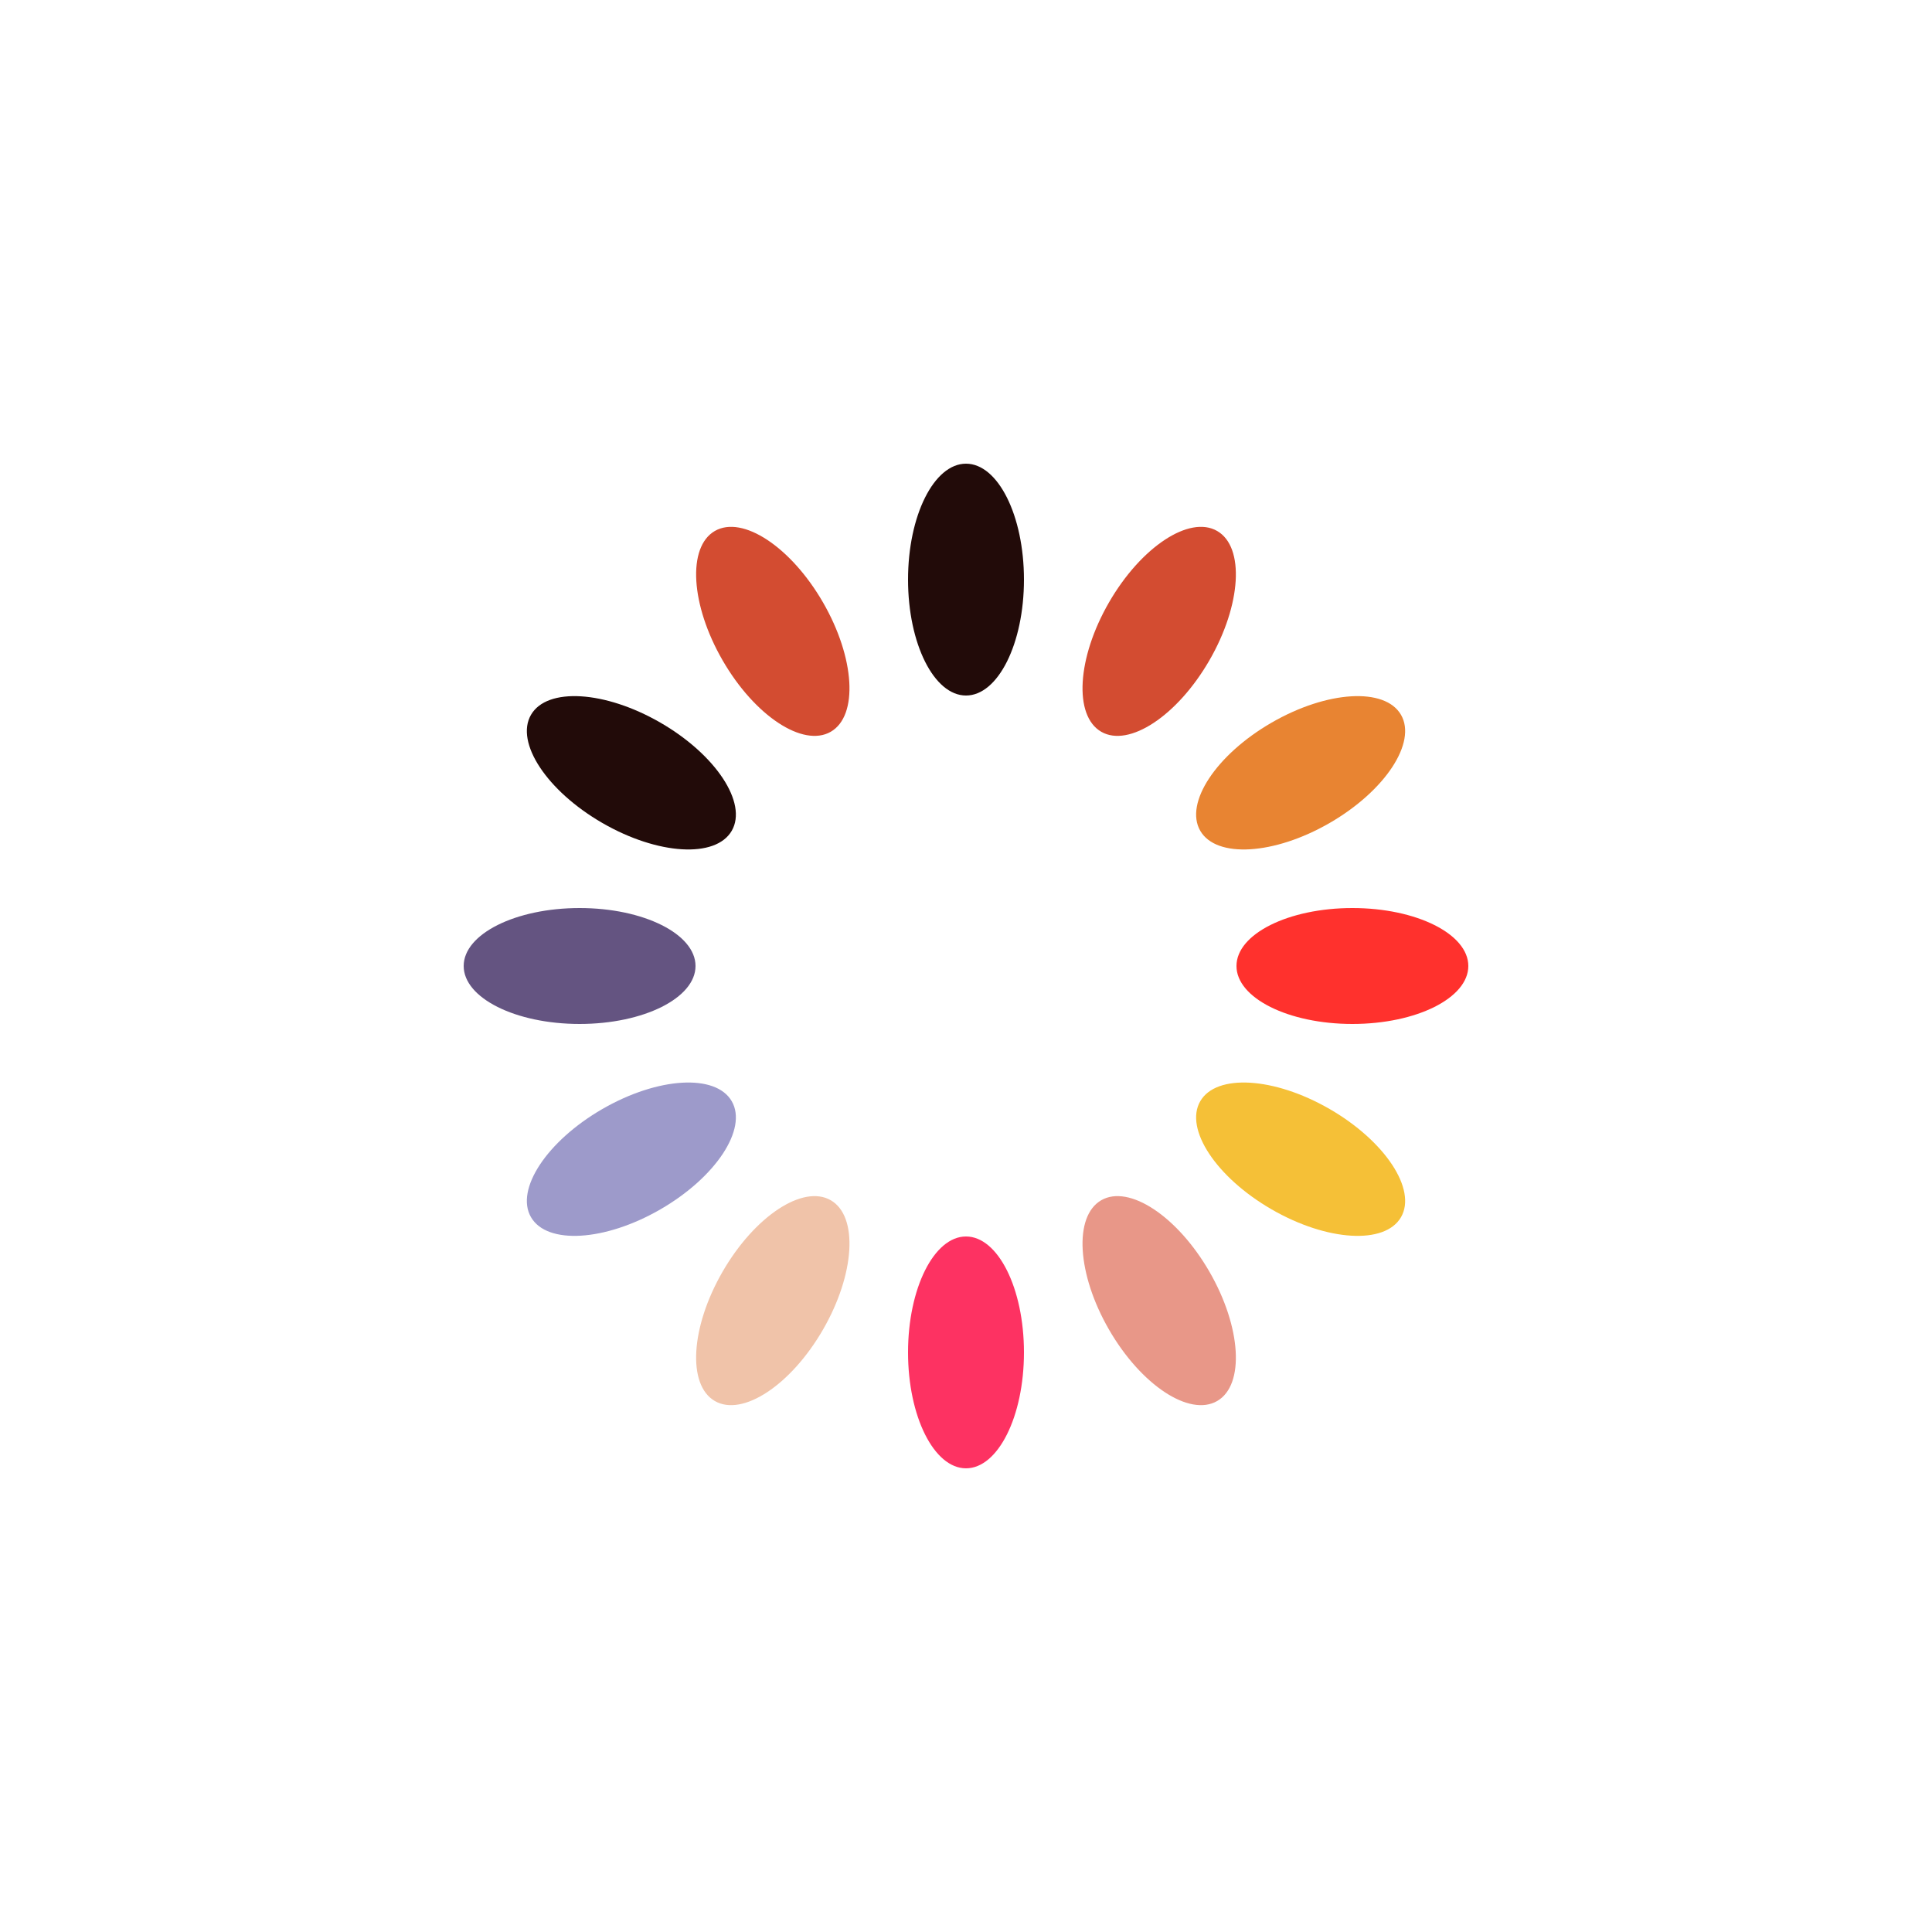
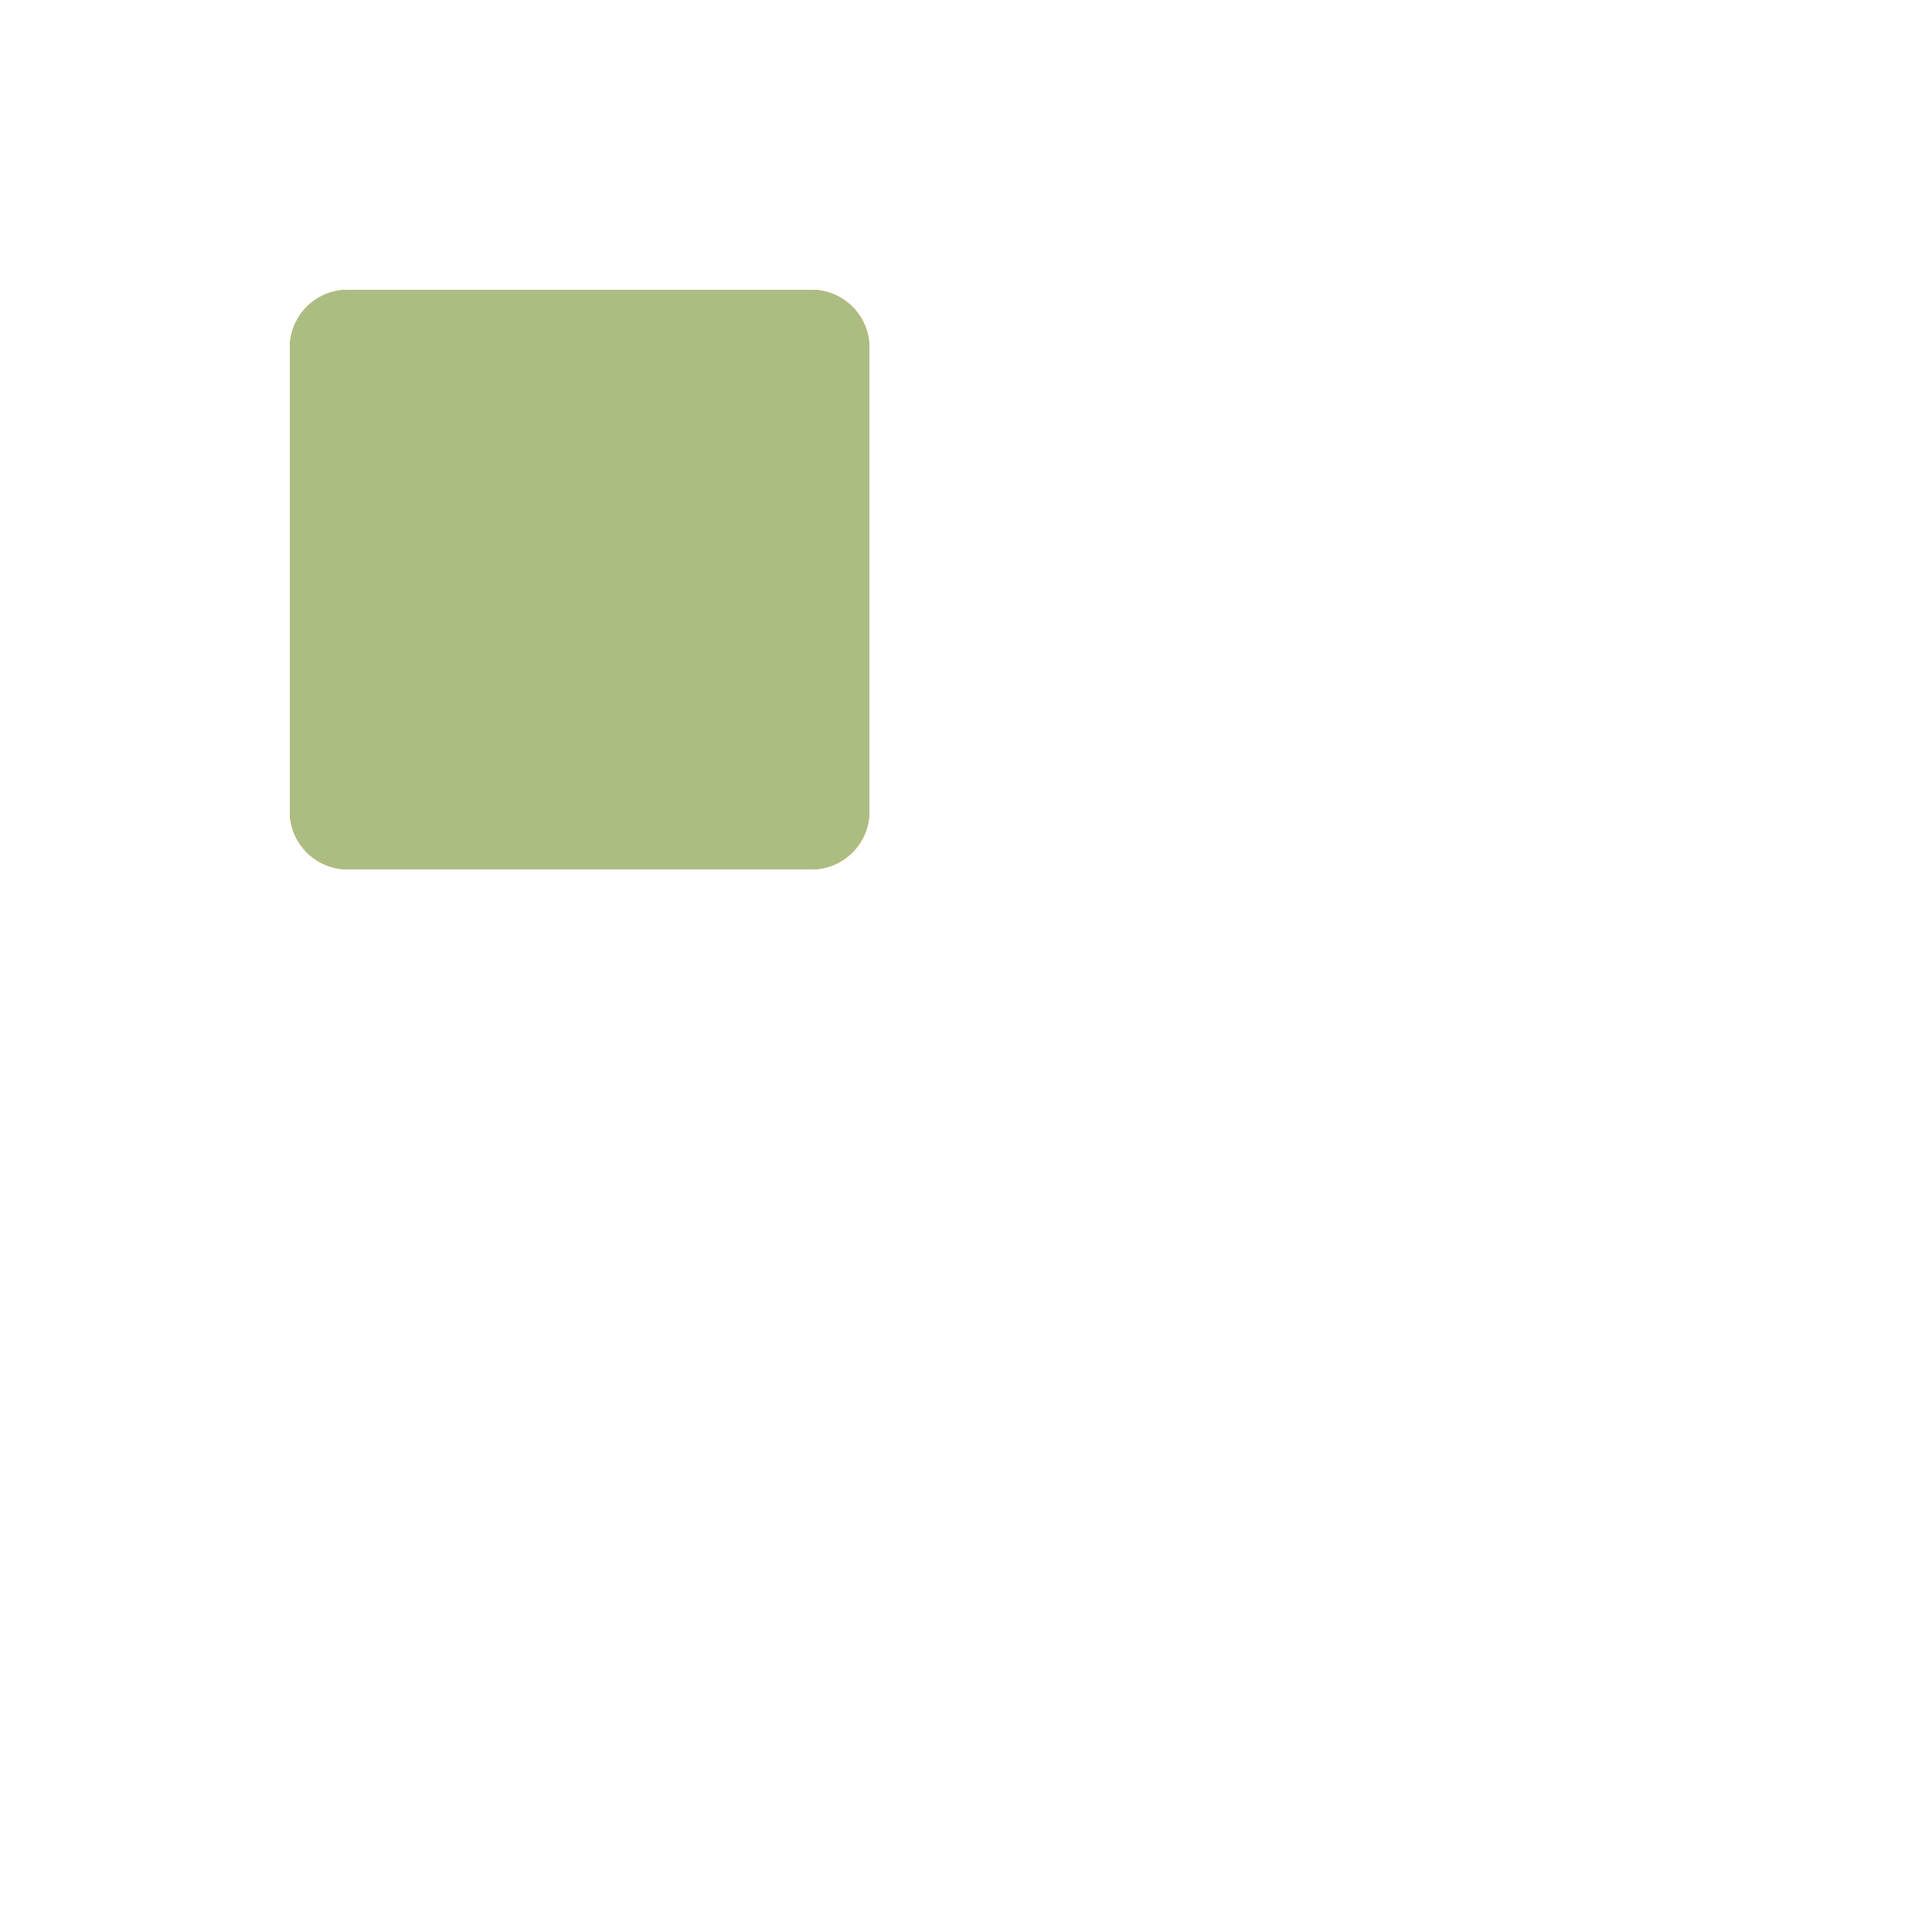
- <svg xmlns="http://www.w3.org/2000/svg" style="margin: auto; background: rgba(255, 255, 255, 0); display: block; shape-rendering: auto;" width="200px" height="200px" viewBox="0 0 100 100" preserveAspectRatio="xMidYMid">
-   <g transform="rotate(0 50 50)">
-     <rect x="47" y="24" rx="3" ry="6" width="6" height="12" fill="#220b09">
-       <animate attributeName="opacity" values="1;0" keyTimes="0;1" dur="1s" begin="-0.917s" repeatCount="indefinite" />
-     </rect>
-   </g>
-   <g transform="rotate(30 50 50)">
-     <rect x="47" y="24" rx="3" ry="6" width="6" height="12" fill="#d34c31">
-       <animate attributeName="opacity" values="1;0" keyTimes="0;1" dur="1s" begin="-0.833s" repeatCount="indefinite" />
-     </rect>
-   </g>
-   <g transform="rotate(60 50 50)">
-     <rect x="47" y="24" rx="3" ry="6" width="6" height="12" fill="#e88432">
-       <animate attributeName="opacity" values="1;0" keyTimes="0;1" dur="1s" begin="-0.75s" repeatCount="indefinite" />
-     </rect>
-   </g>
-   <g transform="rotate(90 50 50)">
-     <rect x="47" y="24" rx="3" ry="6" width="6" height="12" fill="#ff312d">
-       <animate attributeName="opacity" values="1;0" keyTimes="0;1" dur="1s" begin="-0.667s" repeatCount="indefinite" />
-     </rect>
-   </g>
-   <g transform="rotate(120 50 50)">
-     <rect x="47" y="24" rx="3" ry="6" width="6" height="12" fill="#f5c037">
-       <animate attributeName="opacity" values="1;0" keyTimes="0;1" dur="1s" begin="-0.583s" repeatCount="indefinite" />
-     </rect>
-   </g>
-   <g transform="rotate(150 50 50)">
-     <rect x="47" y="24" rx="3" ry="6" width="6" height="12" fill="#e89788">
-       <animate attributeName="opacity" values="1;0" keyTimes="0;1" dur="1s" begin="-0.5s" repeatCount="indefinite" />
-     </rect>
-   </g>
-   <g transform="rotate(180 50 50)">
-     <rect x="47" y="24" rx="3" ry="6" width="6" height="12" fill="#fd3262">
-       <animate attributeName="opacity" values="1;0" keyTimes="0;1" dur="1s" begin="-0.417s" repeatCount="indefinite" />
-     </rect>
-   </g>
-   <g transform="rotate(210 50 50)">
-     <rect x="47" y="24" rx="3" ry="6" width="6" height="12" fill="#f0c3a9">
-       <animate attributeName="opacity" values="1;0" keyTimes="0;1" dur="1s" begin="-0.333s" repeatCount="indefinite" />
-     </rect>
-   </g>
-   <g transform="rotate(240 50 50)">
-     <rect x="47" y="24" rx="3" ry="6" width="6" height="12" fill="#9d9aca">
-       <animate attributeName="opacity" values="1;0" keyTimes="0;1" dur="1s" begin="-0.25s" repeatCount="indefinite" />
-     </rect>
-   </g>
-   <g transform="rotate(270 50 50)">
-     <rect x="47" y="24" rx="3" ry="6" width="6" height="12" fill="#645481">
-       <animate attributeName="opacity" values="1;0" keyTimes="0;1" dur="1s" begin="-0.167s" repeatCount="indefinite" />
-     </rect>
-   </g>
-   <g transform="rotate(300 50 50)">
-     <rect x="47" y="24" rx="3" ry="6" width="6" height="12" fill="#220b09">
-       <animate attributeName="opacity" values="1;0" keyTimes="0;1" dur="1s" begin="-0.083s" repeatCount="indefinite" />
-     </rect>
-   </g>
-   <g transform="rotate(330 50 50)">
-     <rect x="47" y="24" rx="3" ry="6" width="6" height="12" fill="#d34c31">
-       <animate attributeName="opacity" values="1;0" keyTimes="0;1" dur="1s" begin="0s" repeatCount="indefinite" />
-     </rect>
-   </g>
+ <svg xmlns="http://www.w3.org/2000/svg" style="margin:auto;background:rgba(255,255,255,0);display:block;" width="200px" height="200px" viewBox="0 0 100 100" preserveAspectRatio="xMidYMid">
+   <rect fill="#e15b64" x="15" y="15" width="30" height="30" rx="3" ry="3">
+     <animate attributeName="x" dur="2s" repeatCount="indefinite" keyTimes="0;0.083;0.25;0.333;0.5;0.583;0.75;0.833;1" values="15;55;55;55;55;15;15;15;15" begin="-1.833s" />
+     <animate attributeName="y" dur="2s" repeatCount="indefinite" keyTimes="0;0.083;0.25;0.333;0.5;0.583;0.75;0.833;1" values="15;55;55;55;55;15;15;15;15" begin="-1.333s" />
+   </rect>
+   <rect fill="#f8b26a" x="15" y="15" width="30" height="30" rx="3" ry="3">
+     <animate attributeName="x" dur="2s" repeatCount="indefinite" keyTimes="0;0.083;0.25;0.333;0.5;0.583;0.75;0.833;1" values="15;55;55;55;55;15;15;15;15" begin="-1.167s" />
+     <animate attributeName="y" dur="2s" repeatCount="indefinite" keyTimes="0;0.083;0.25;0.333;0.5;0.583;0.75;0.833;1" values="15;55;55;55;55;15;15;15;15" begin="-0.667s" />
+   </rect>
+   <rect fill="#abbd81" x="15" y="15" width="30" height="30" rx="3" ry="3">
+     <animate attributeName="x" dur="2s" repeatCount="indefinite" keyTimes="0;0.083;0.25;0.333;0.5;0.583;0.75;0.833;1" values="15;55;55;55;55;15;15;15;15" begin="-0.5s" />
+     <animate attributeName="y" dur="2s" repeatCount="indefinite" keyTimes="0;0.083;0.25;0.333;0.5;0.583;0.75;0.833;1" values="15;55;55;55;55;15;15;15;15" begin="0s" />
+   </rect>
</svg>
